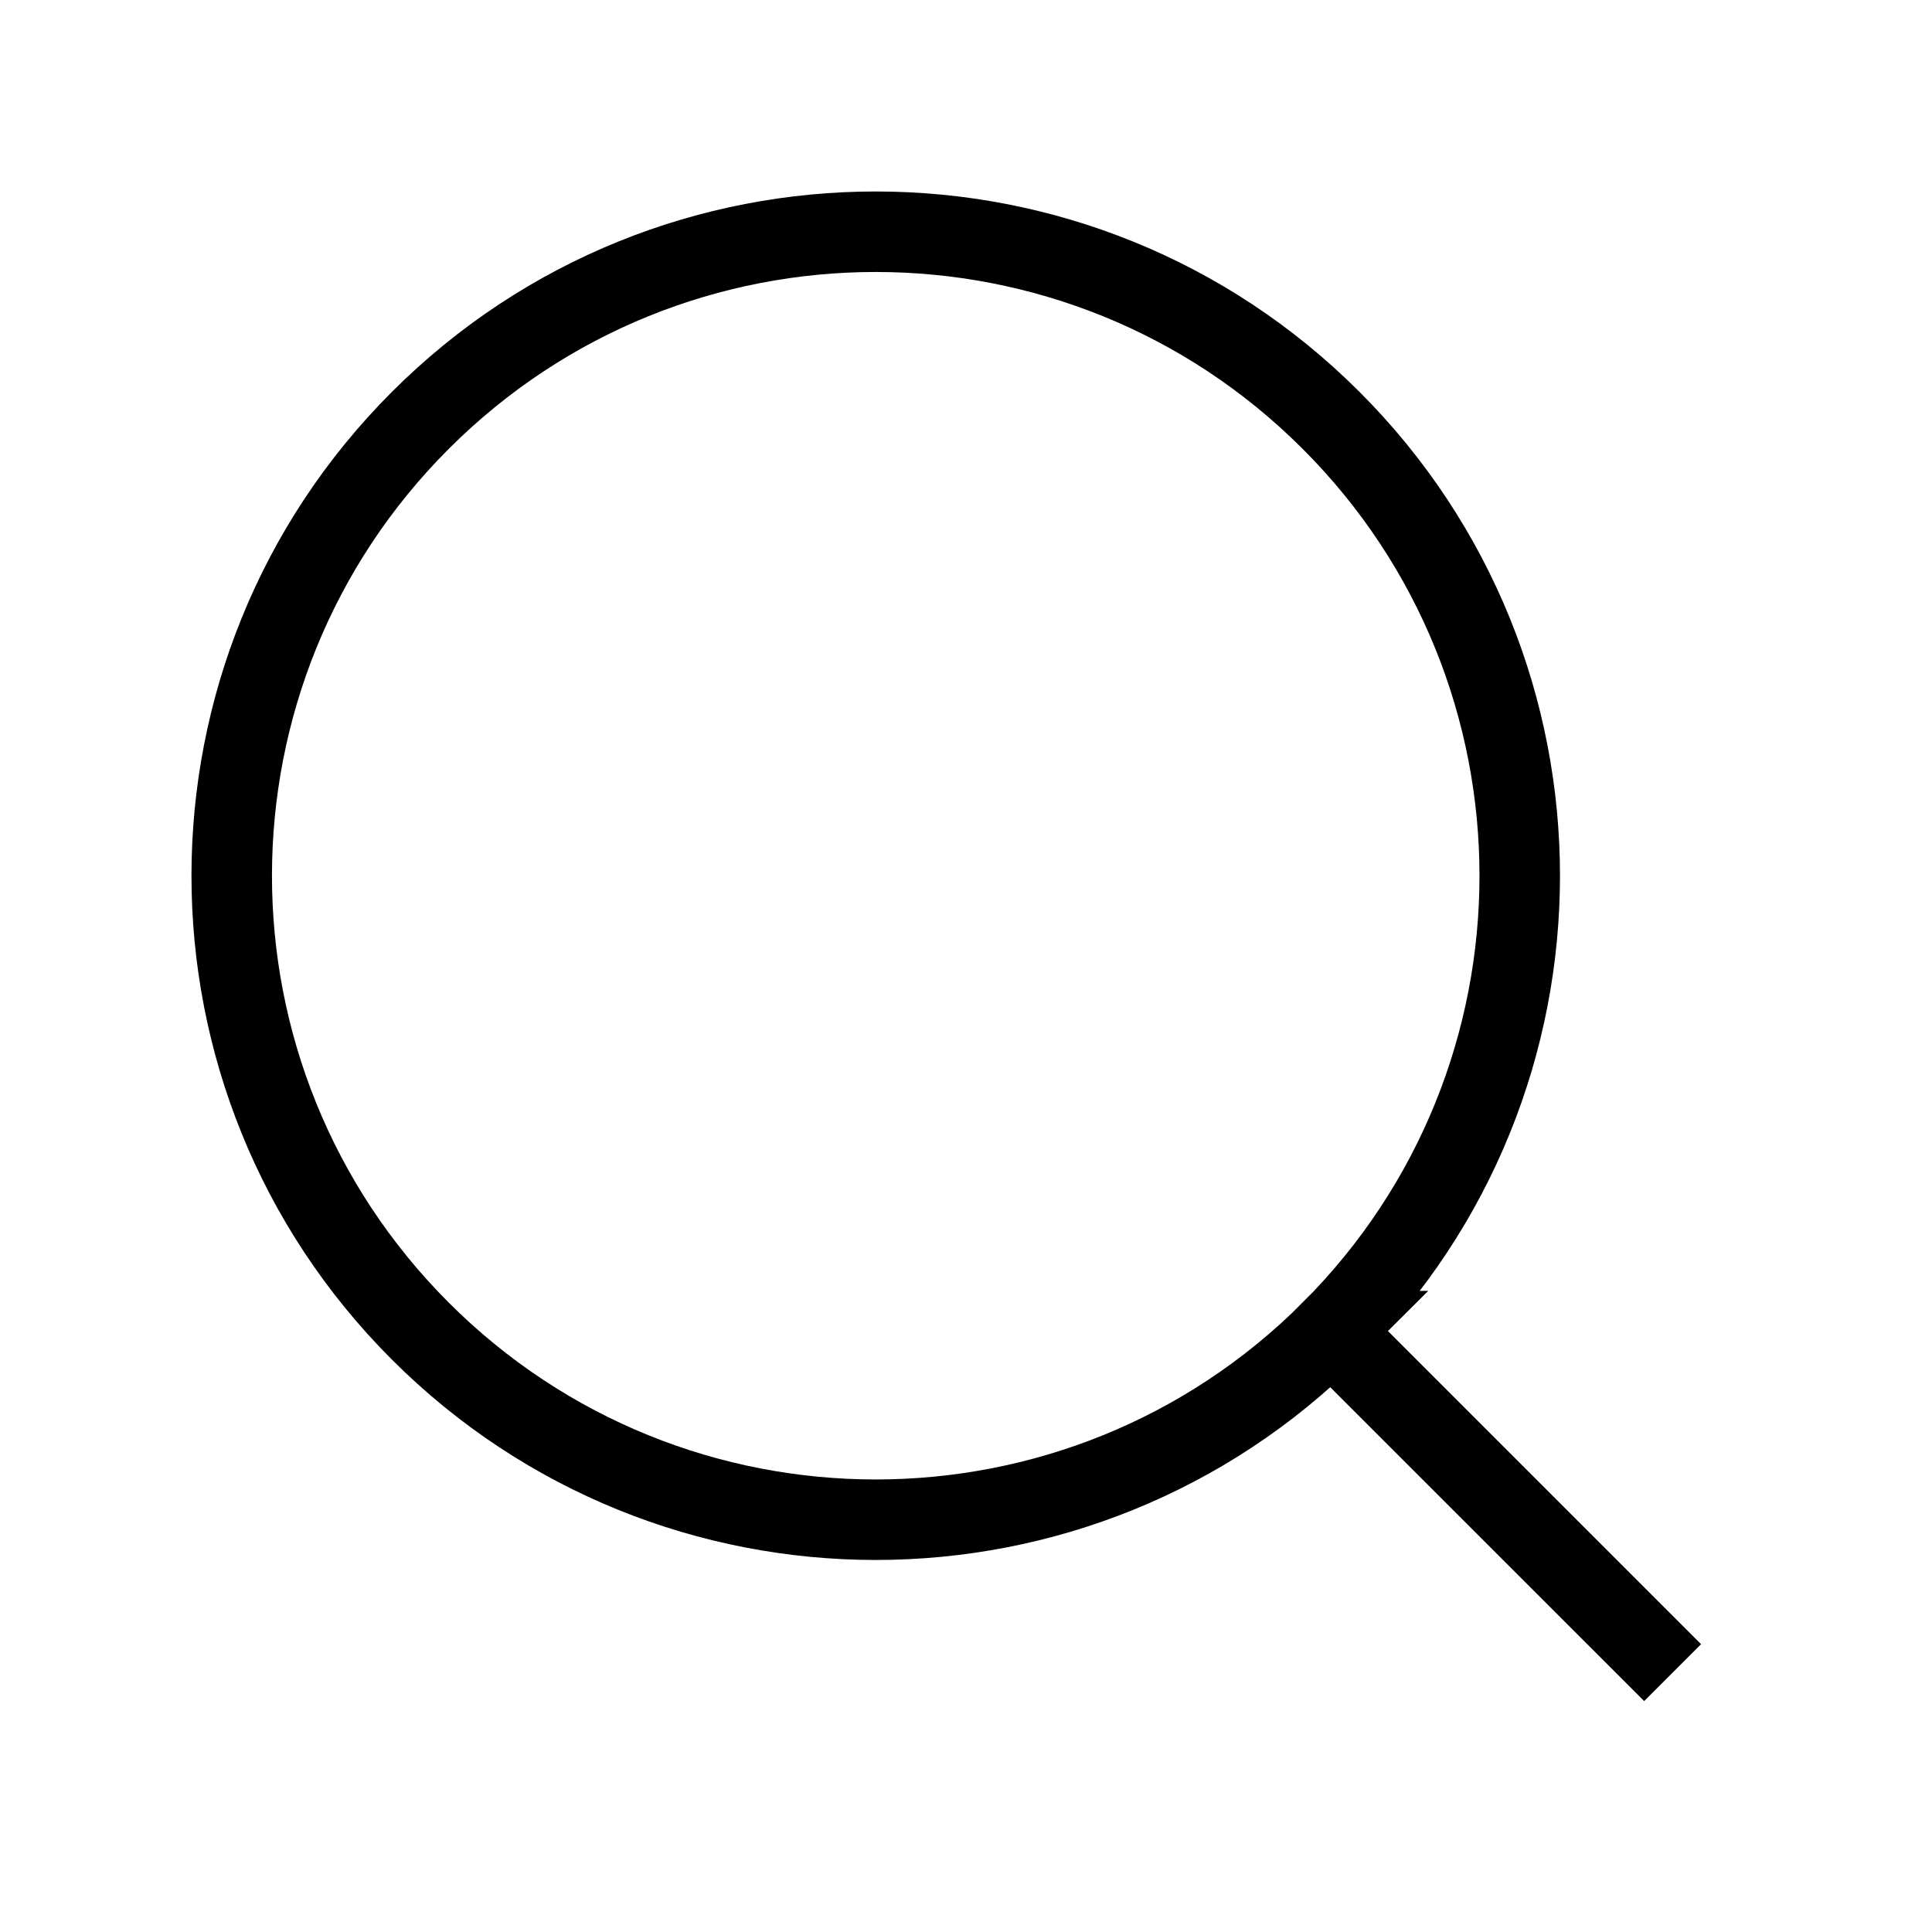
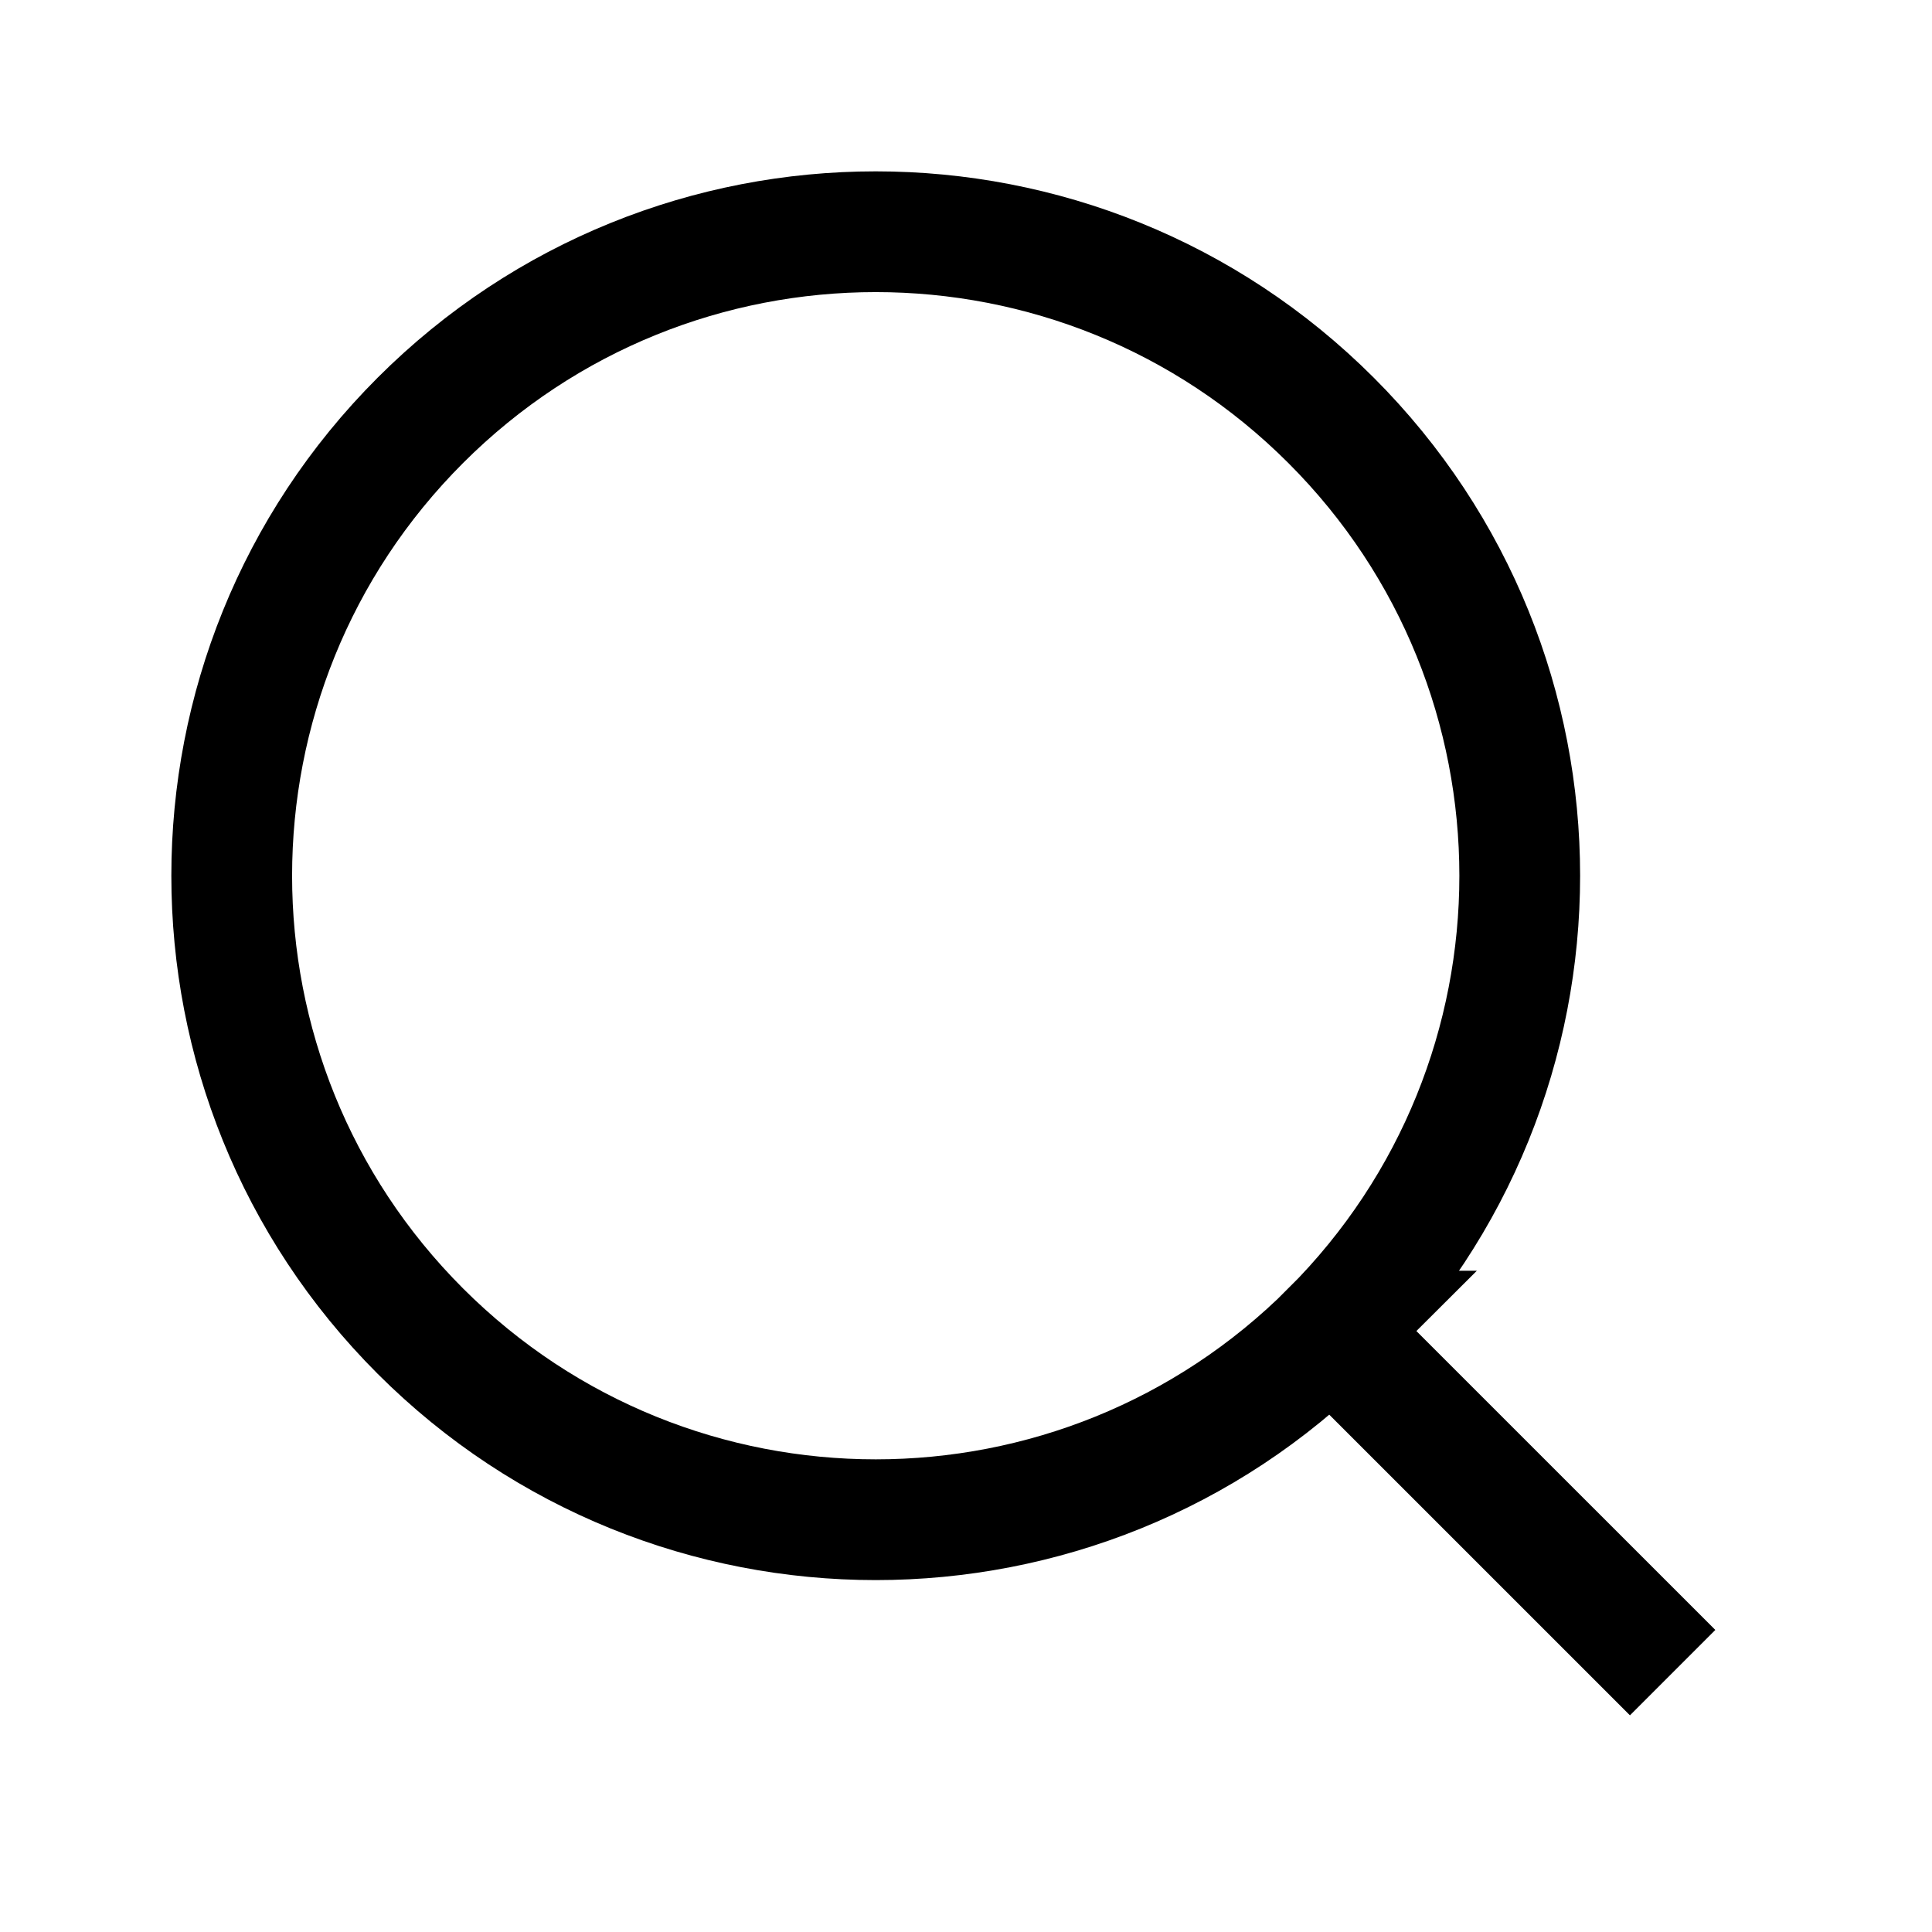
<svg width="24" height="24" viewBox="0 0 48 48" fill="none">
-   <path d="M33.07 33.071c6.25-6.248 6.25-16.379 0-22.627-6.248-6.249-16.378-6.249-22.627 0-6.248 6.248-6.248 16.379 0 22.627 6.249 6.248 16.38 6.248 22.628 0zm0 0l8.486 8.485" stroke="currentColor" stroke-width="2" />
+   <path d="M33.07 33.071c6.25-6.248 6.25-16.379 0-22.627-6.248-6.249-16.378-6.249-22.627 0-6.248 6.248-6.248 16.379 0 22.627 6.249 6.248 16.38 6.248 22.628 0zm0 0l8.486 8.485" stroke="currentColor" stroke-width="3" />
</svg>
